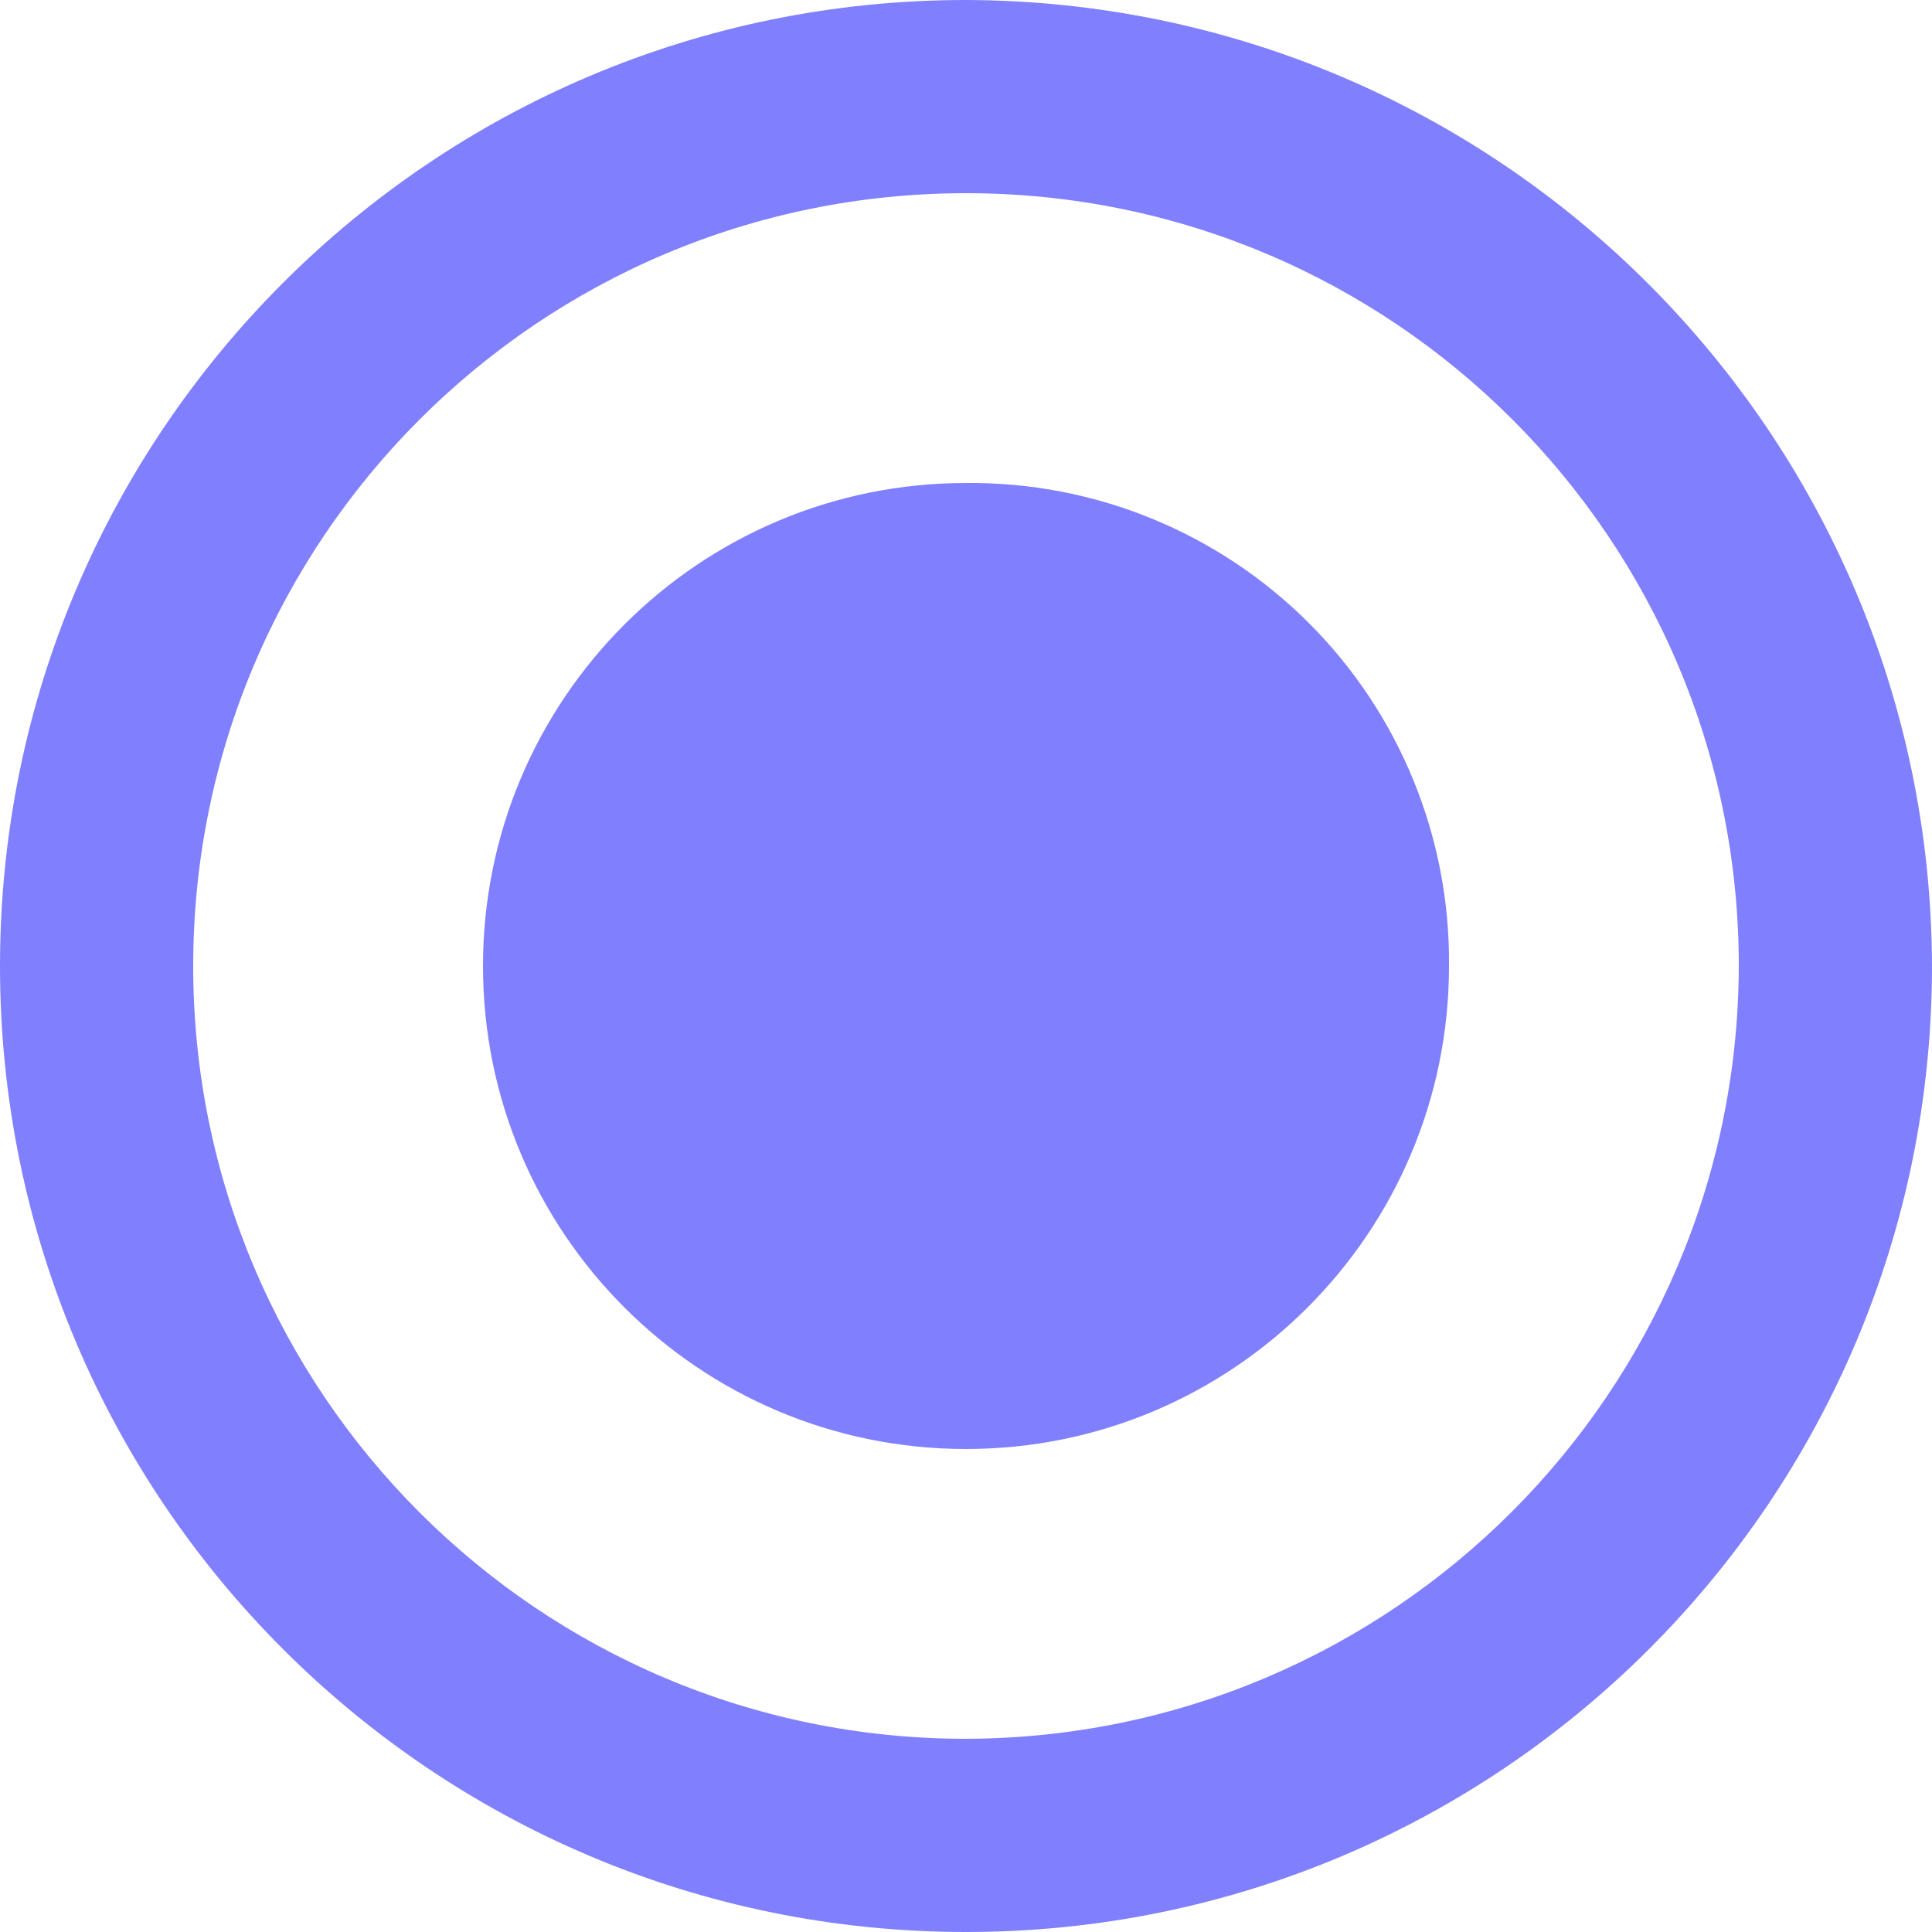
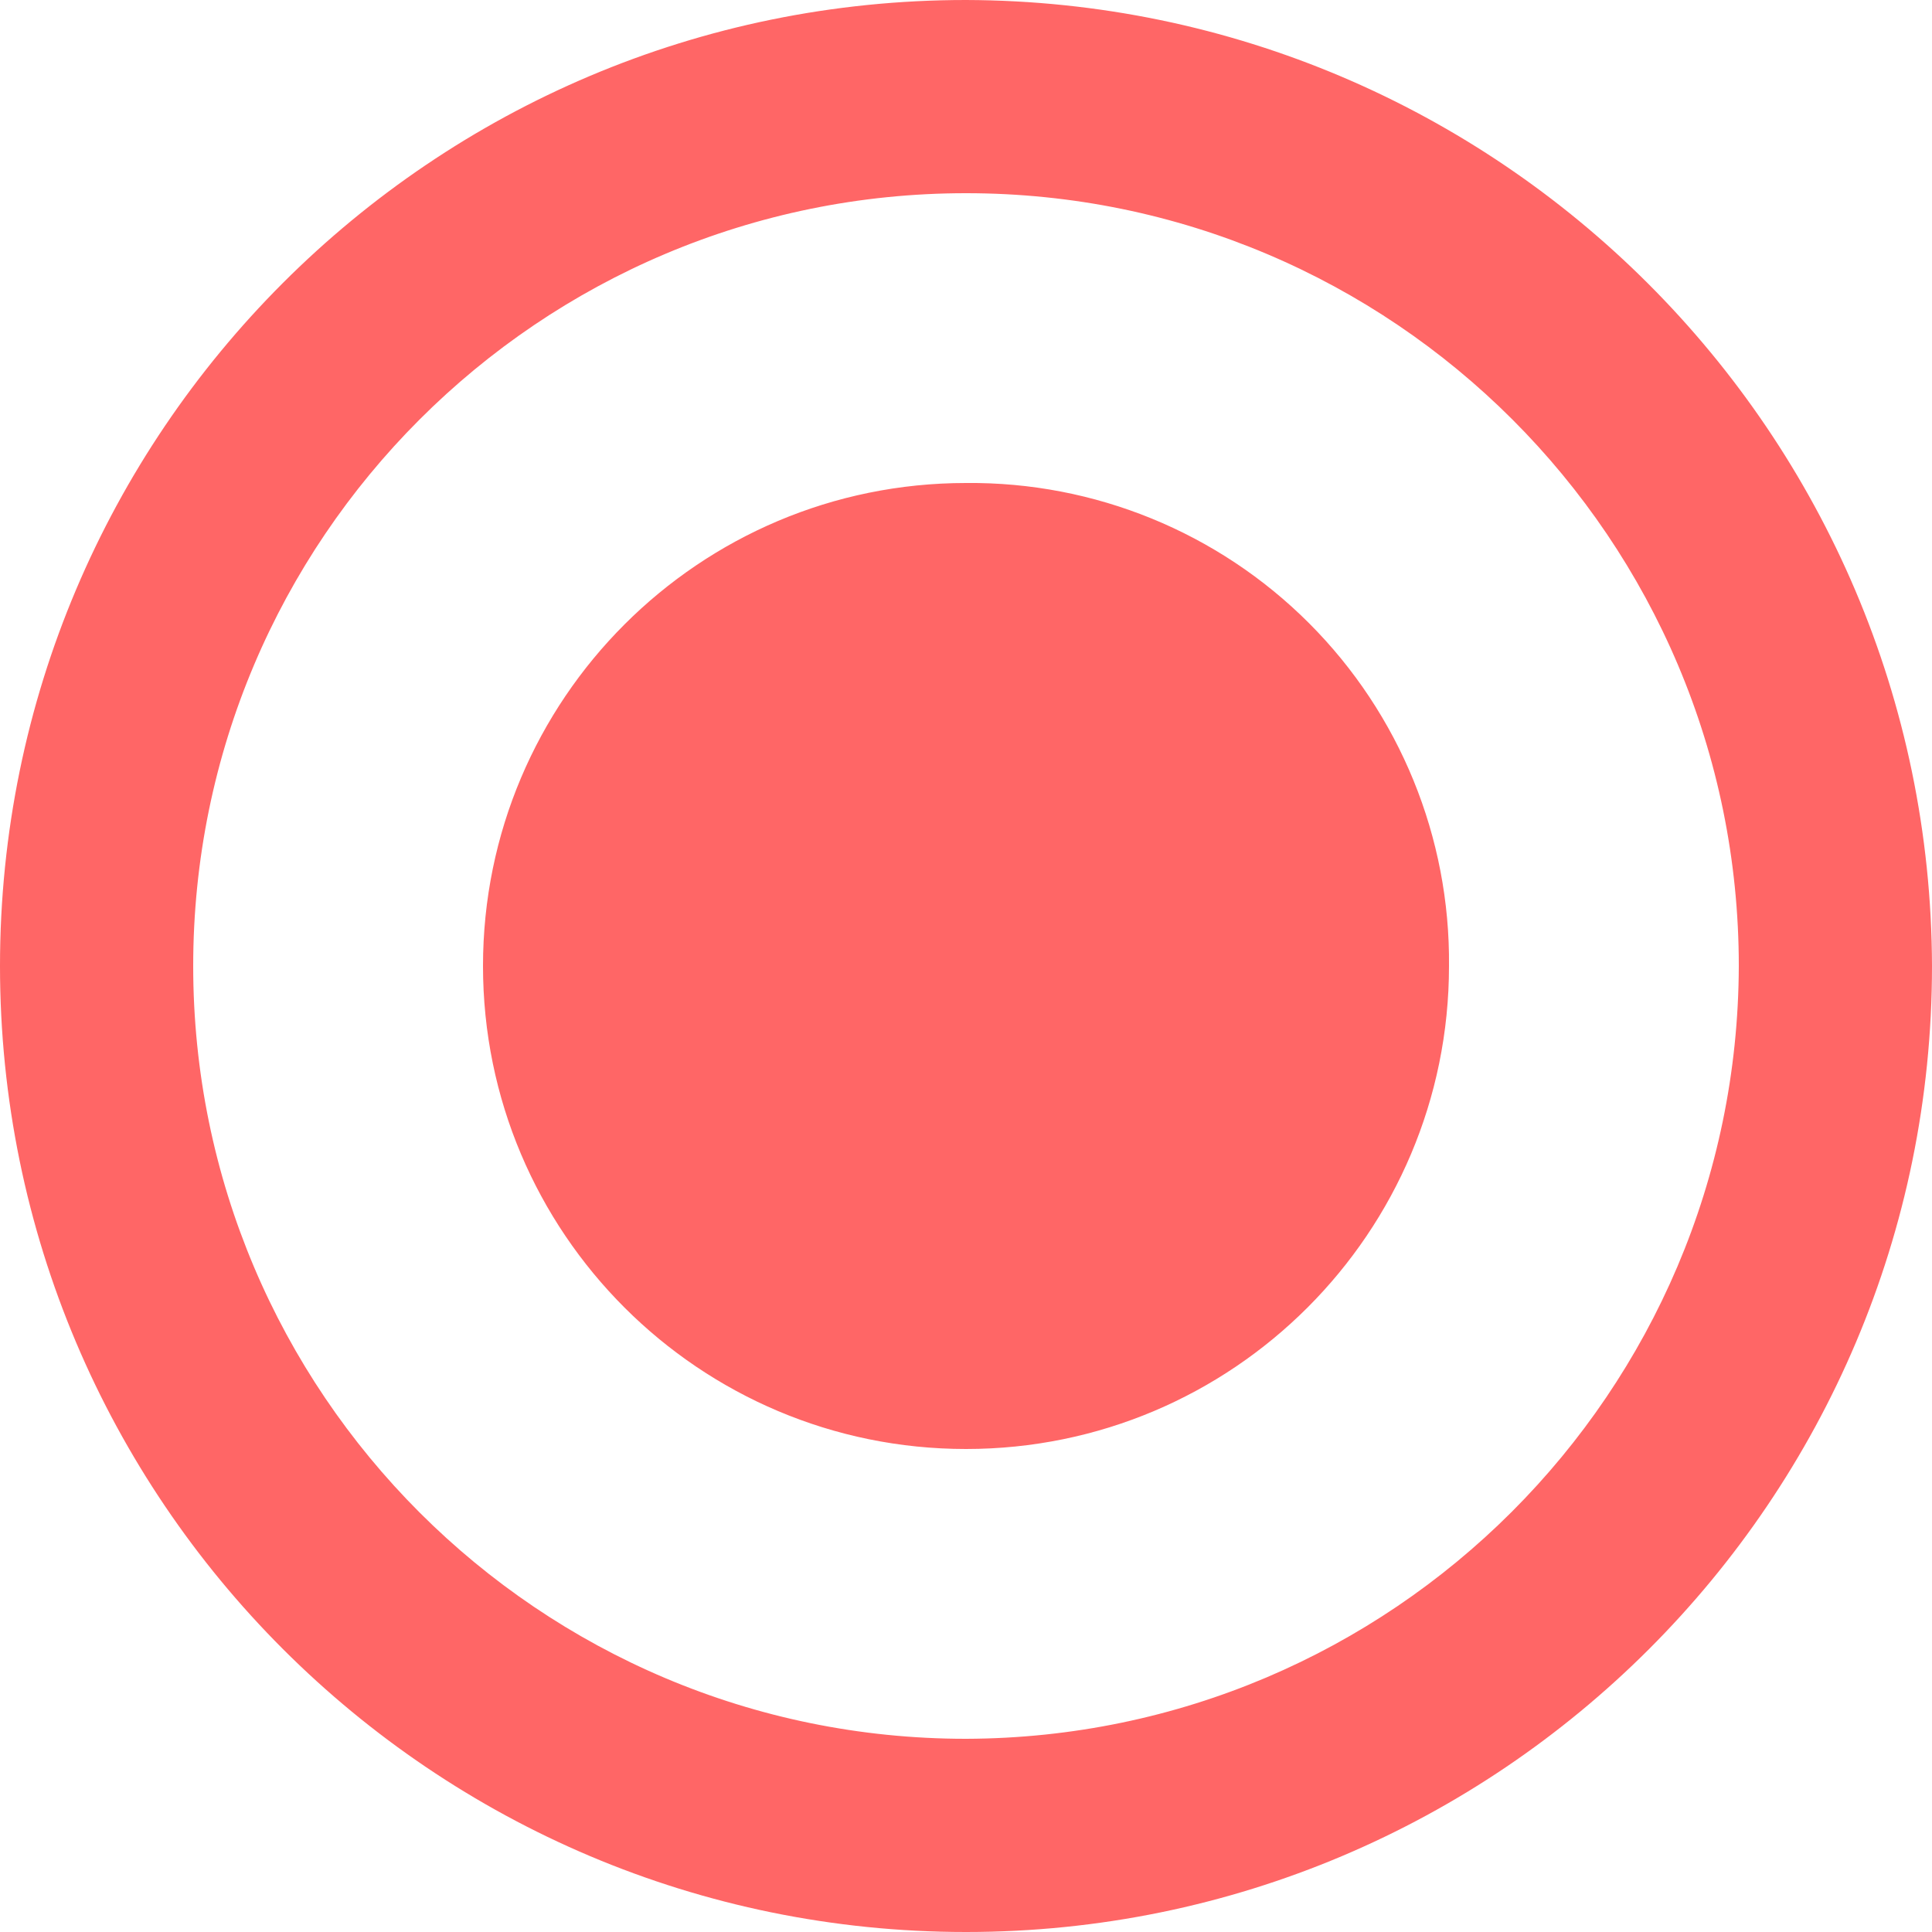
<svg xmlns="http://www.w3.org/2000/svg" width="24" height="24" viewBox="0 0 24 24">
  <defs>
    <style type="text/css">
-             .cls-1{fill:#8080ff;fill-rule:evenodd}
+             .cls-1{fill:#ff6666;fill-rule:evenodd}
        </style>
  </defs>
  <g id="radiobttom_active" transform="translate(-508 -240)">
    <path id="radio_on" d="M14 8a6 6 0 1 0 6 6 5.942 5.942 0 0 0-6-6zm0-6a12 12 0 1 0 12 12A12.035 12.035 0 0 0 14 2zm0 21.6a9.6 9.6 0 1 1 9.6-9.6 9.628 9.628 0 0 1-9.6 9.6z" class="cls-1" transform="translate(506 238)" />
  </g>
</svg>
